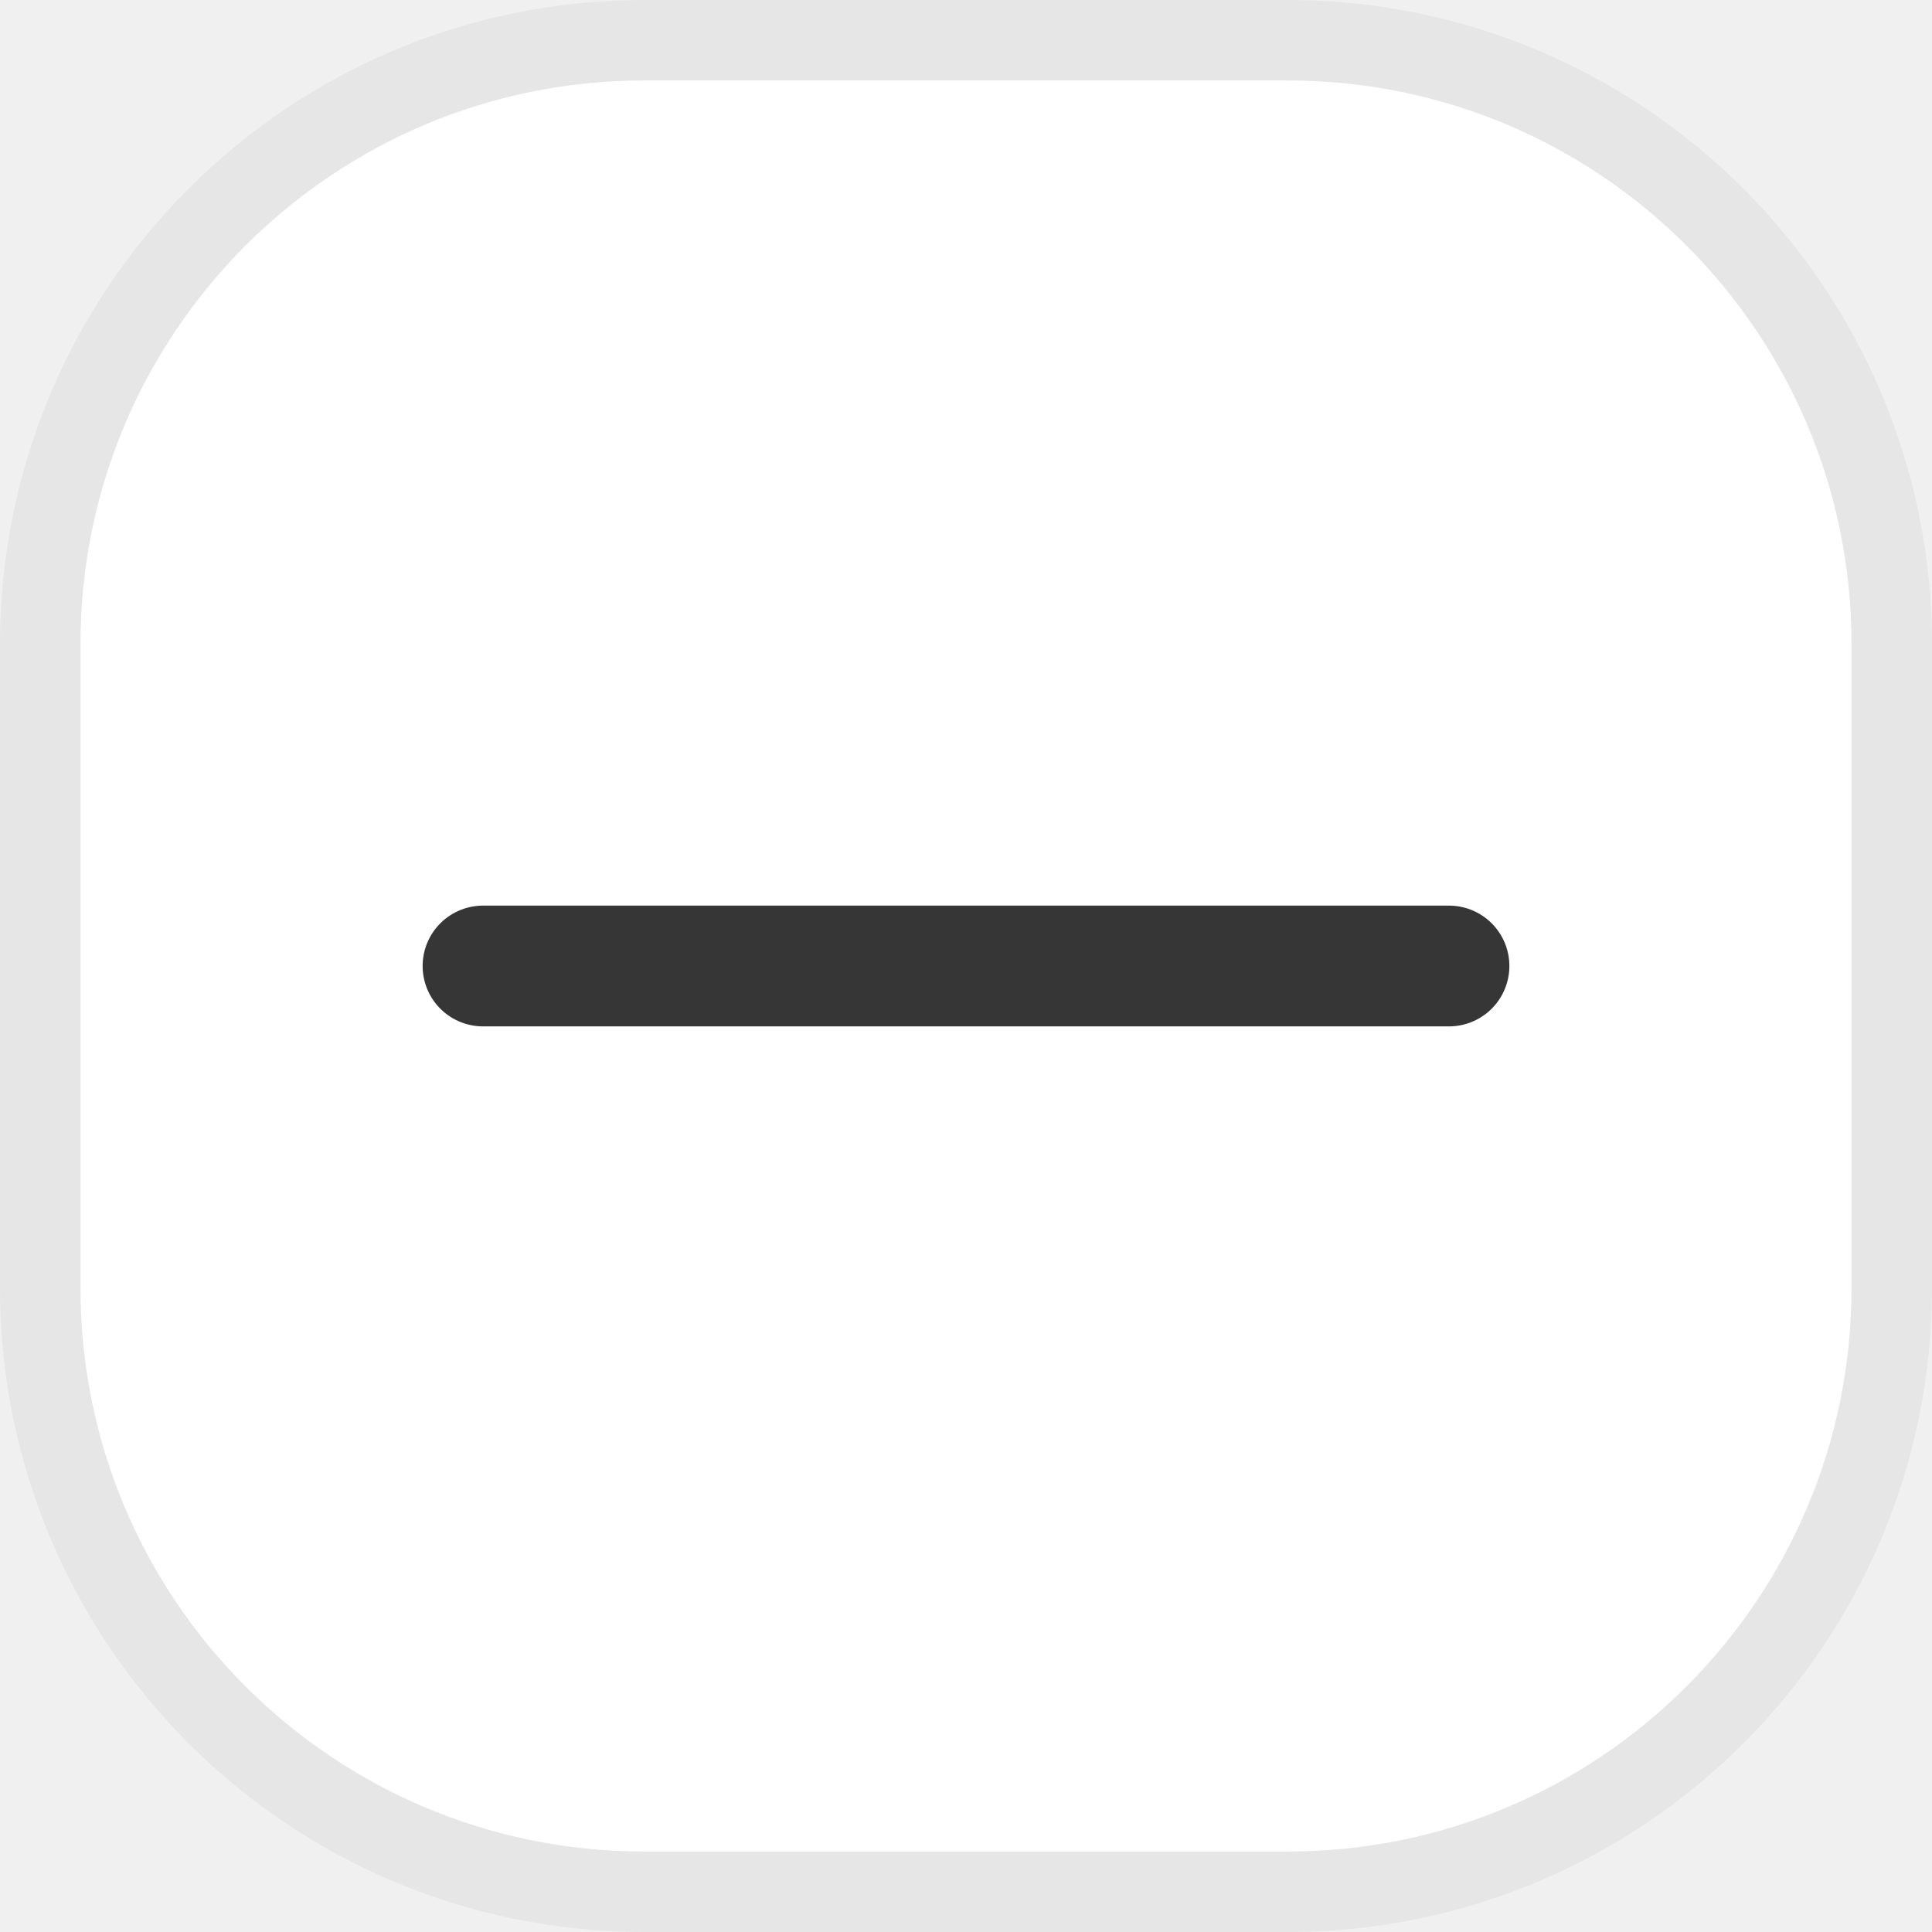
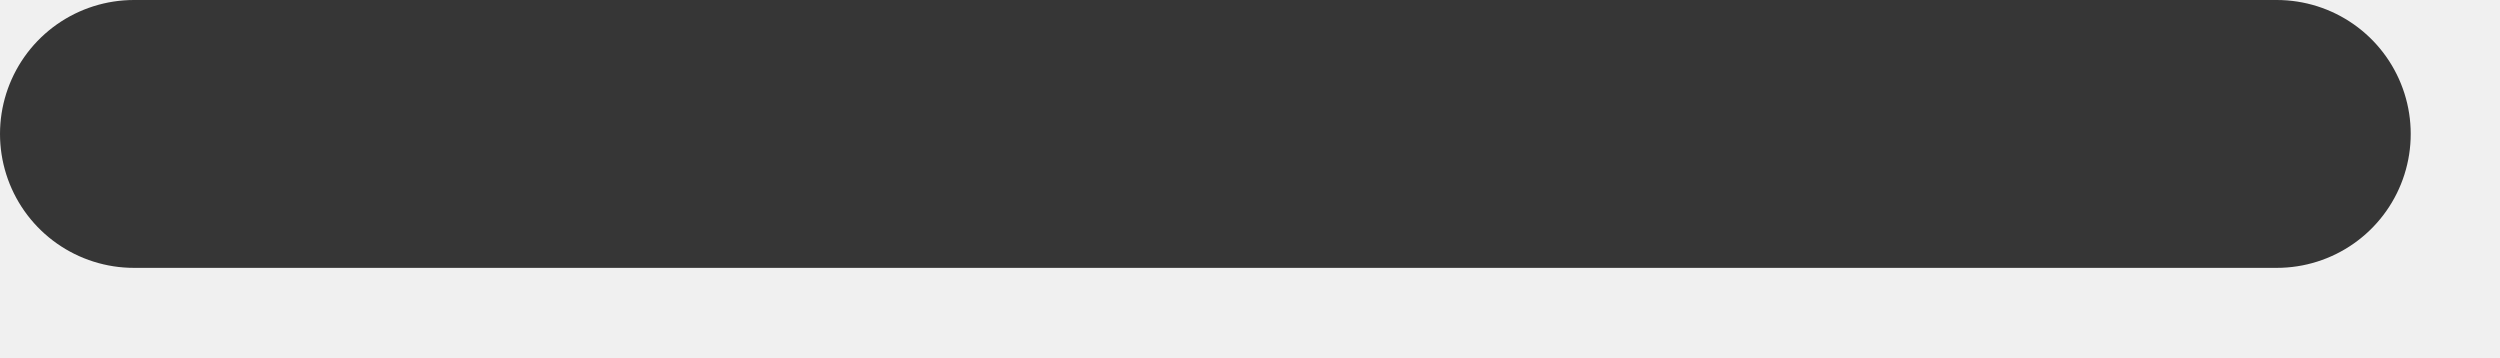
- <svg xmlns="http://www.w3.org/2000/svg" width="24" height="24" viewBox="0 0 24 24" fill="none">
-   <rect width="24" height="24" rx="8" fill="white" />
-   <rect x="0.5" y="0.5" width="23" height="23" rx="7.5" stroke="black" stroke-opacity="0.1" />
-   <path d="M6 12C10.686 12 13.314 12 18 12" stroke="#363636" stroke-width="1.5" stroke-linecap="round" stroke-linejoin="round" />
+ <svg xmlns="http://www.w3.org/2000/svg" width="14" height="2" viewBox="0 0 14 2" fill="none">
+   <path d="M0.75 0.75C5.436 0.75 8.064 0.75 12.75 0.75" stroke="#363636" stroke-width="1.5" stroke-linecap="round" stroke-linejoin="round" />
</svg>
